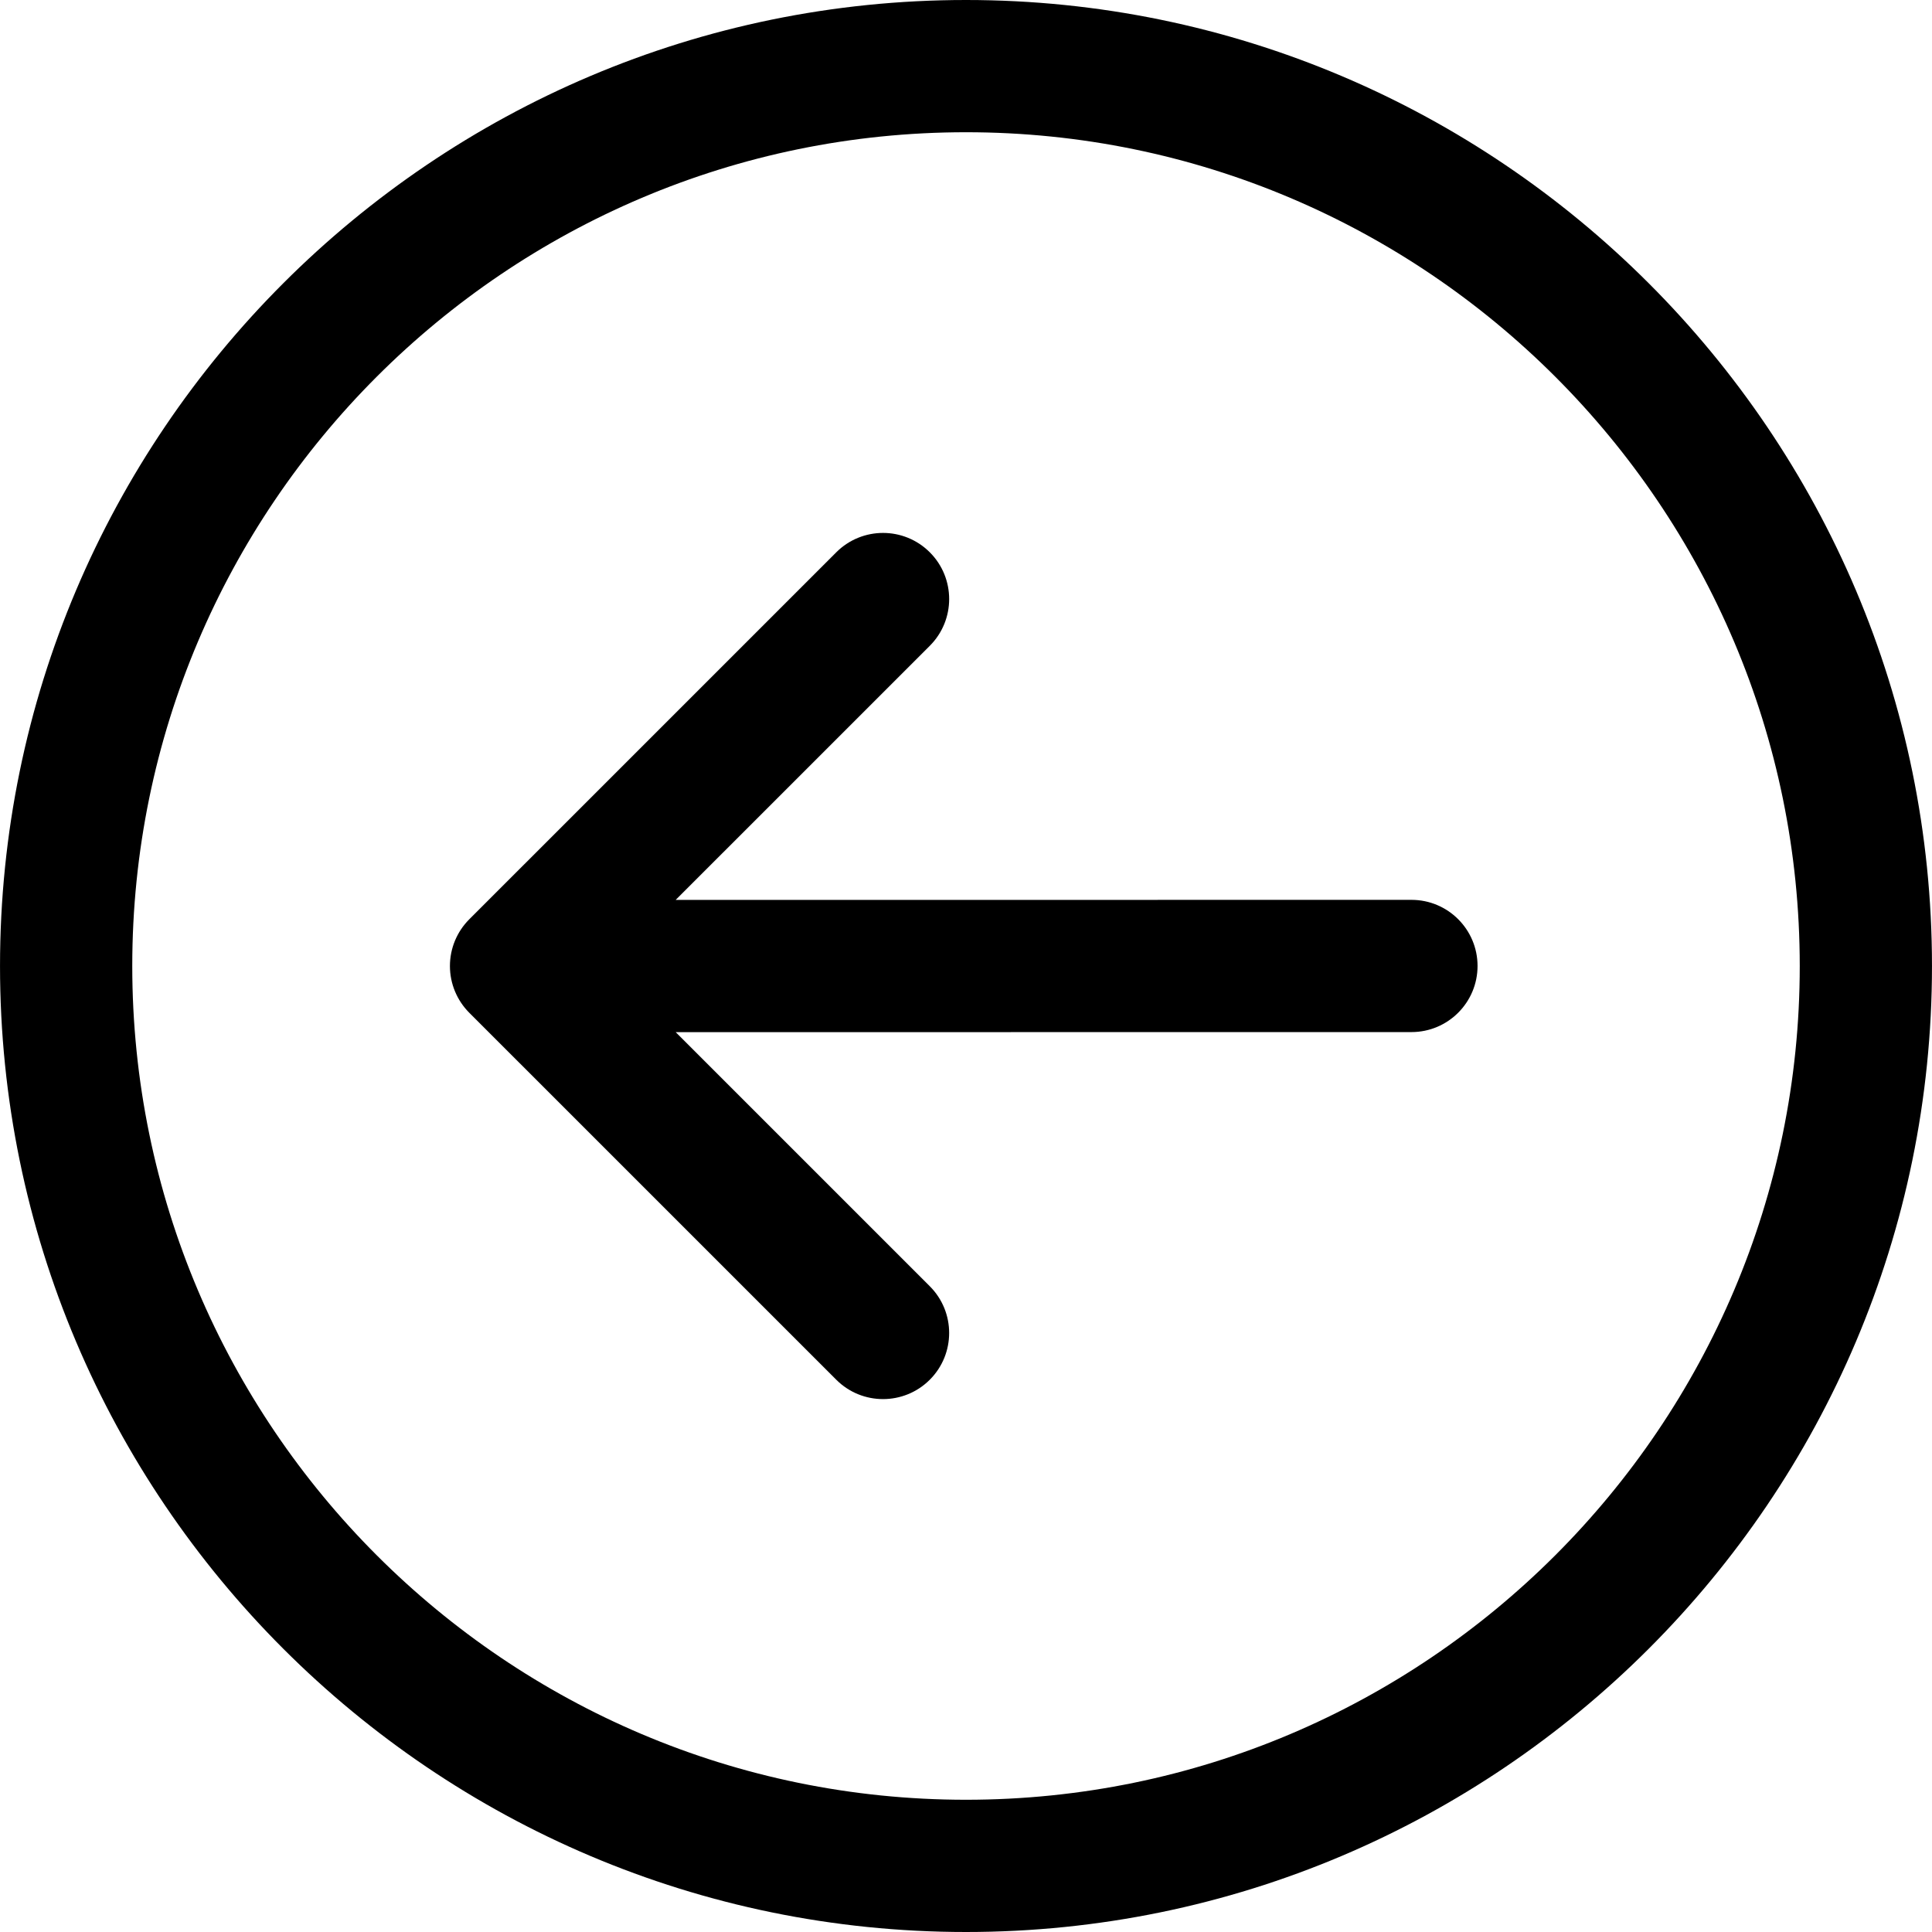
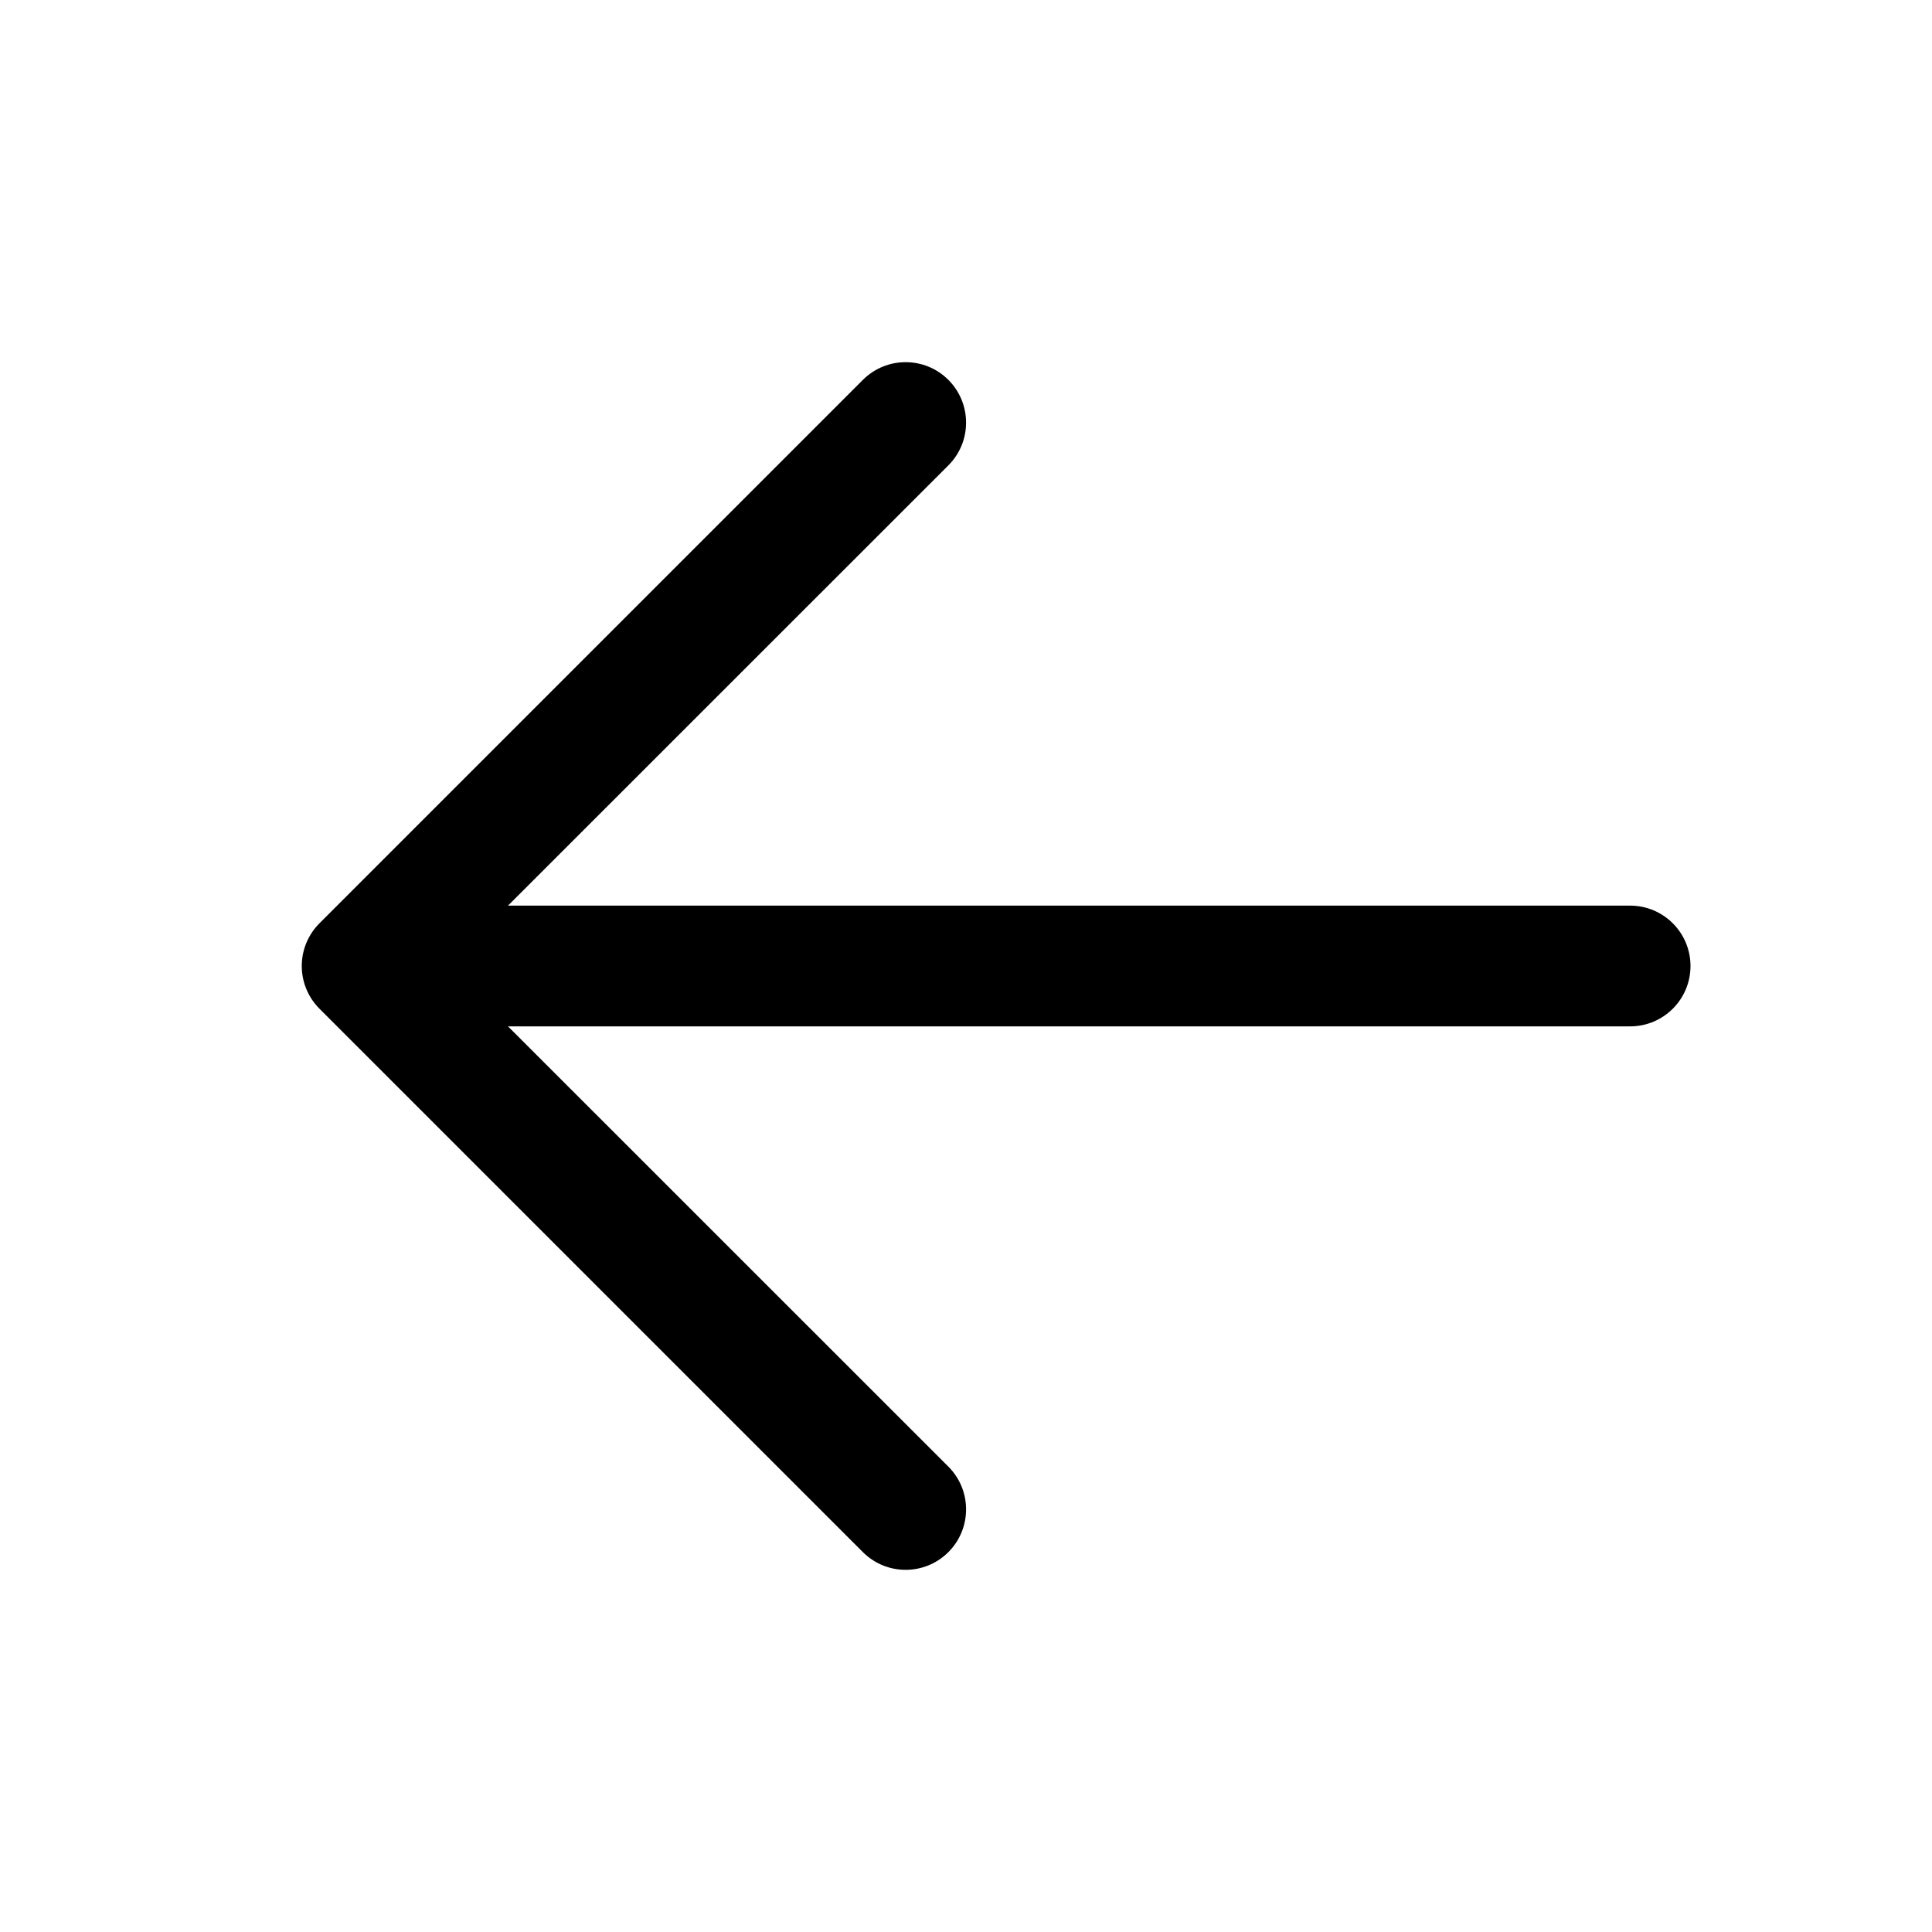
- <svg xmlns="http://www.w3.org/2000/svg" fill="#000000" height="800px" width="800px" version="1.1" id="Capa_1" viewBox="0 0 219.151 219.151" xml:space="preserve">
-   <g>
-     <path d="M109.576,219.151c60.419,0,109.573-49.156,109.573-109.576C219.149,49.156,169.995,0,109.576,0S0.002,49.156,0.002,109.575   C0.002,169.995,49.157,219.151,109.576,219.151z M109.576,15c52.148,0,94.573,42.426,94.574,94.575   c0,52.149-42.425,94.575-94.574,94.576c-52.148-0.001-94.573-42.427-94.573-94.577C15.003,57.427,57.428,15,109.576,15z" />
-     <path d="M94.861,156.507c2.929,2.928,7.678,2.927,10.606,0c2.93-2.93,2.93-7.678-0.001-10.608l-28.82-28.819l83.457-0.008   c4.142-0.001,7.499-3.358,7.499-7.502c-0.001-4.142-3.358-7.498-7.5-7.498l-83.46,0.008l28.827-28.825   c2.929-2.929,2.929-7.679,0-10.607c-1.465-1.464-3.384-2.197-5.304-2.197c-1.919,0-3.838,0.733-5.303,2.196l-41.629,41.628   c-1.407,1.406-2.197,3.313-2.197,5.303c0.001,1.99,0.791,3.896,2.198,5.305L94.861,156.507z" />
+ <svg xmlns="http://www.w3.org/2000/svg" width="800px" height="800px" viewBox="0 0 1024 1024" fill="#000000">
+   <g id="SVGRepo_bgCarrier" stroke-width="0" />
+   <g id="SVGRepo_tracerCarrier" stroke-linecap="round" stroke-linejoin="round" />
+   <g id="SVGRepo_iconCarrier">
+     <path fill="#000000" d="M224 480h640a32 32 0 1 1 0 64H224a32 32 0 0 1 0-64z" />
+     <path fill="#000000" d="m237.248 512 265.408 265.344a32 32 0 0 1-45.312 45.312l-288-288a32 32 0 0 1 0-45.312l288-288a32 32 0 1 1 45.312 45.312L237.248 512z" />
  </g>
</svg>
